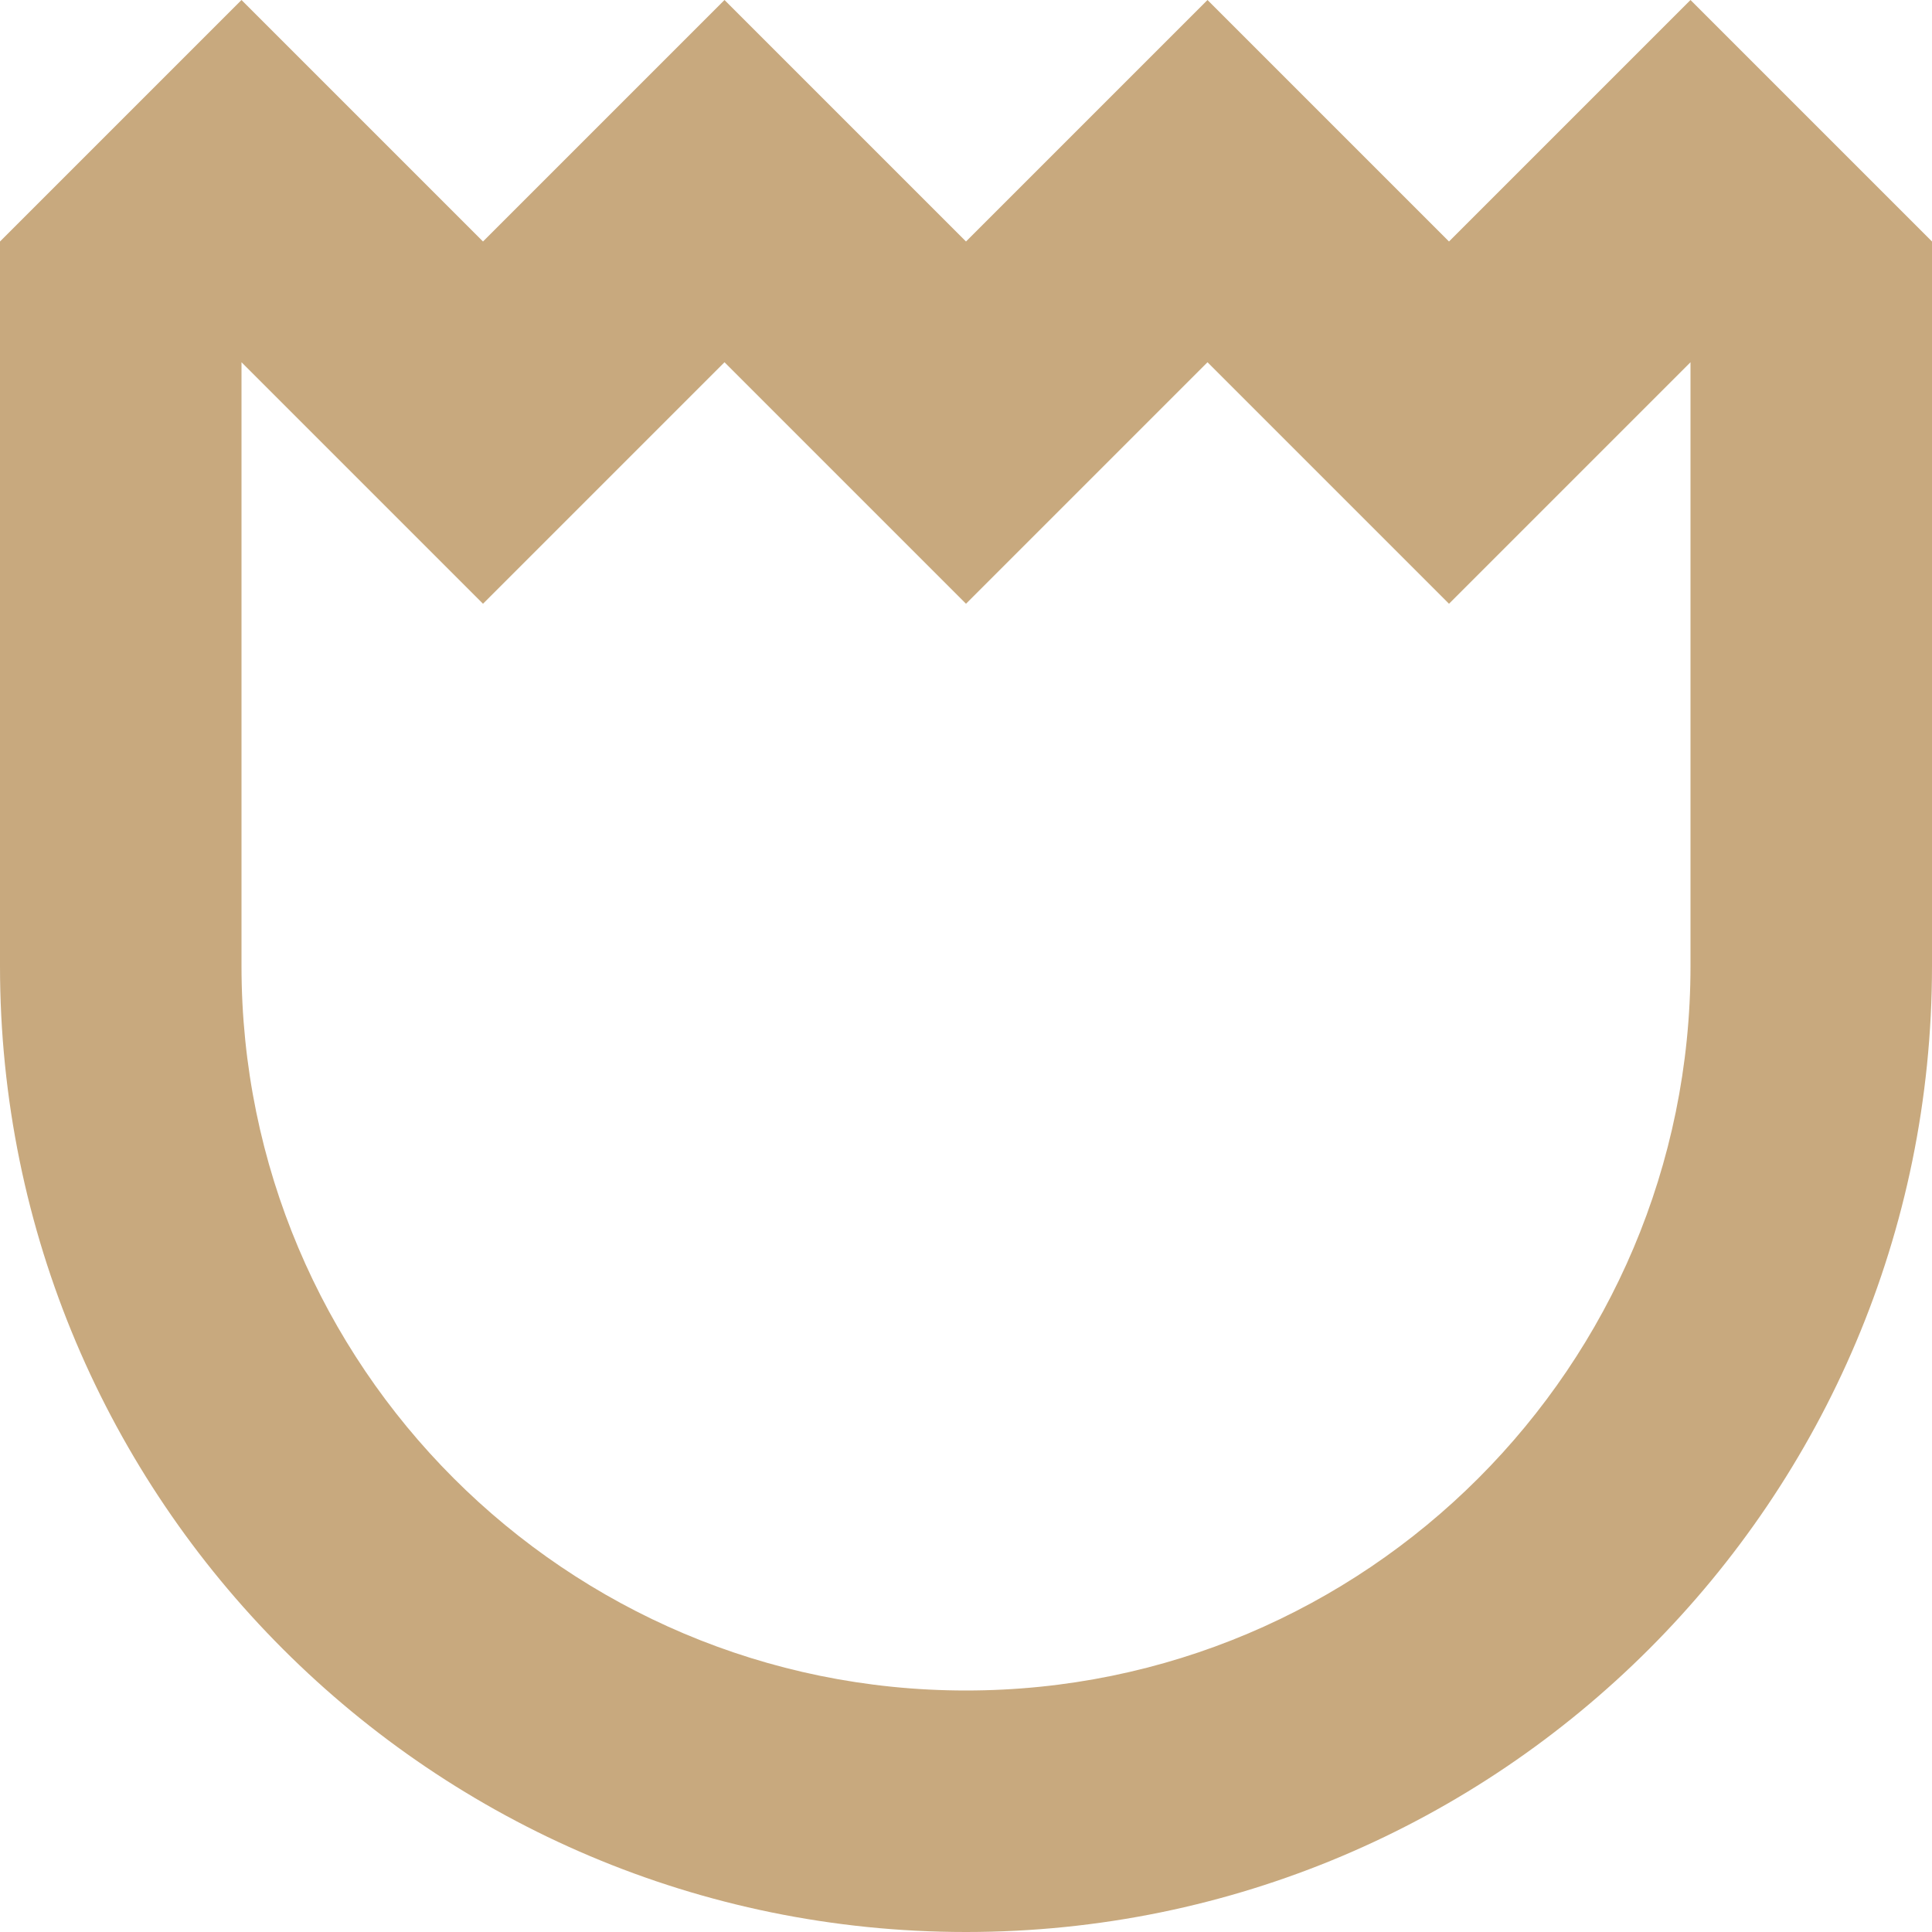
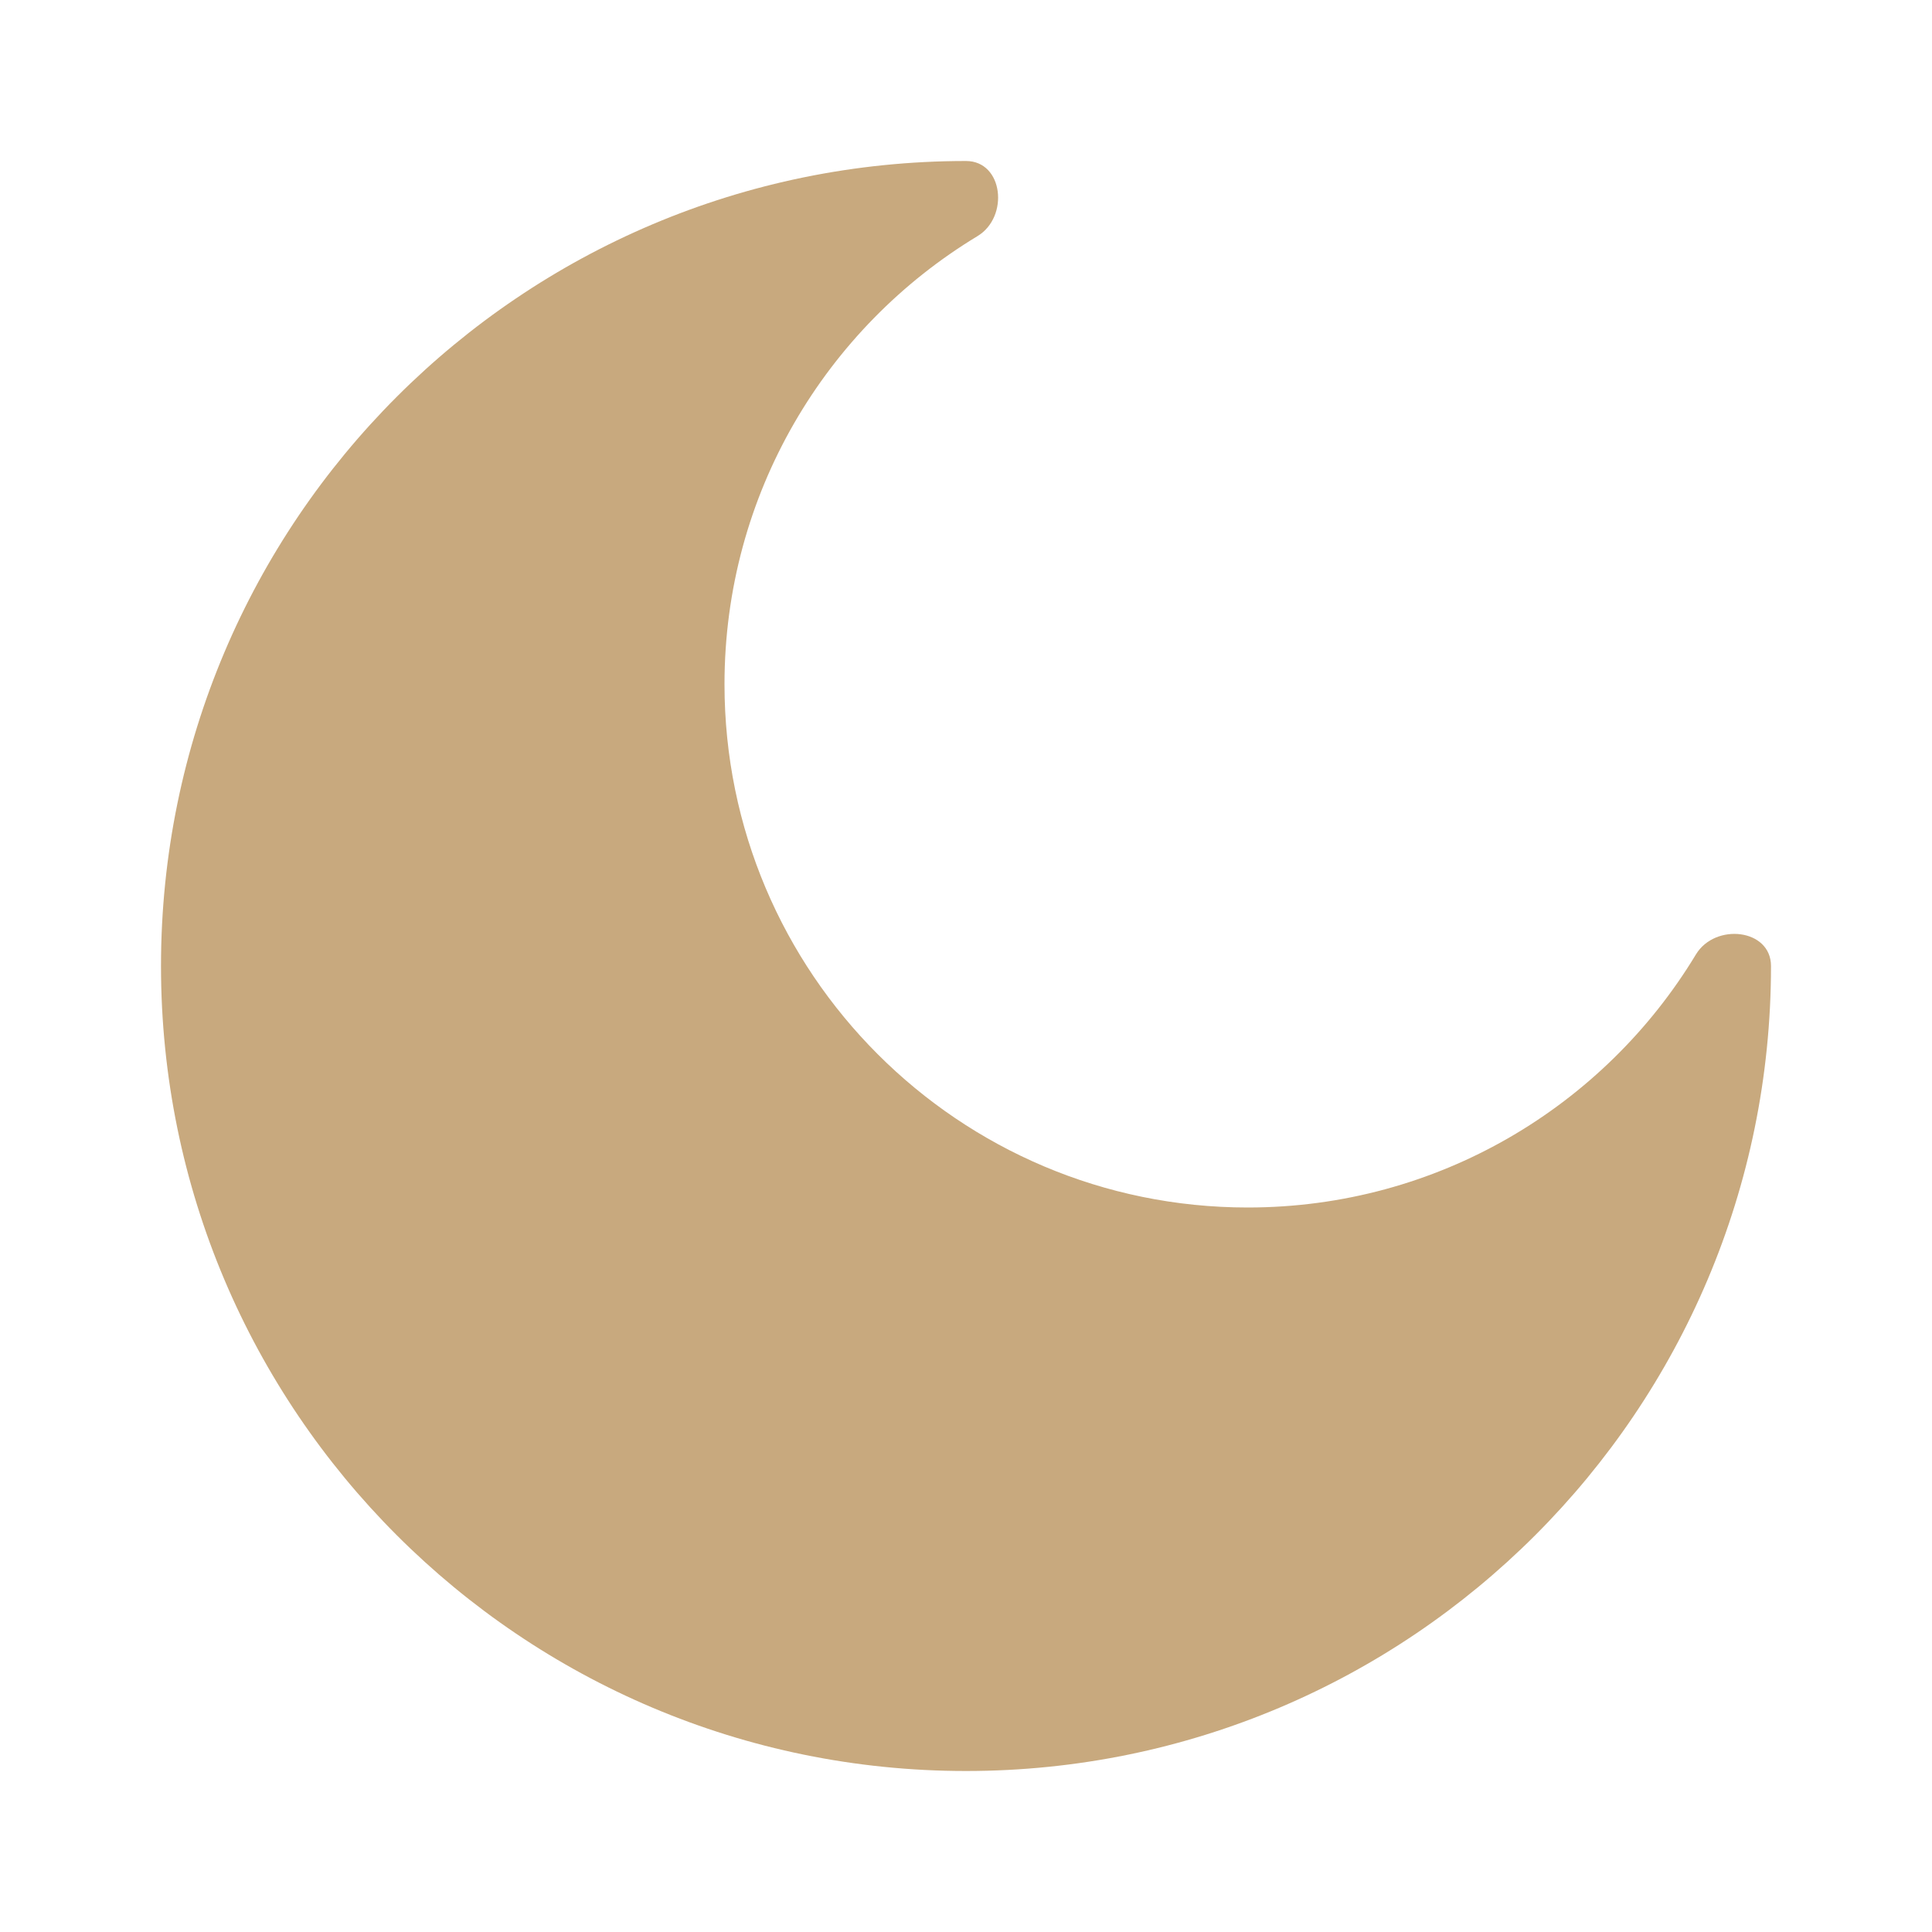
- <svg xmlns="http://www.w3.org/2000/svg" fill="#c8a97e" width="800px" height="800px" viewBox="0 0 16 16">
-   <path d="M0 2v6a8 8 0 1 0 16 0V2l-2-2-2 2-2-2-2 2-2-2-2 2-2-2-2 2zm2 1l2 2 2-2 2 2 2-2 2 2 2-2v5A6 6 0 1 1 2 8V3z" fill-rule="evenodd" />
+ <svg xmlns="http://www.w3.org/2000/svg" width="800px" height="800px" viewBox="0 0 24 24" fill="none">
+   <path d="M12 22C17.523 22 22 17.523 22 12C22 11.537 21.306 11.461 21.067 11.857C19.929 13.741 17.861 15 15.5 15C11.91 15 9 12.09 9 8.5C9 6.138 10.259 4.071 12.143 2.933C12.539 2.693 12.463 2 12 2C6.477 2 2 6.477 2 12C2 17.523 6.477 22 12 22Z" fill="#c8a97e" />
</svg>
